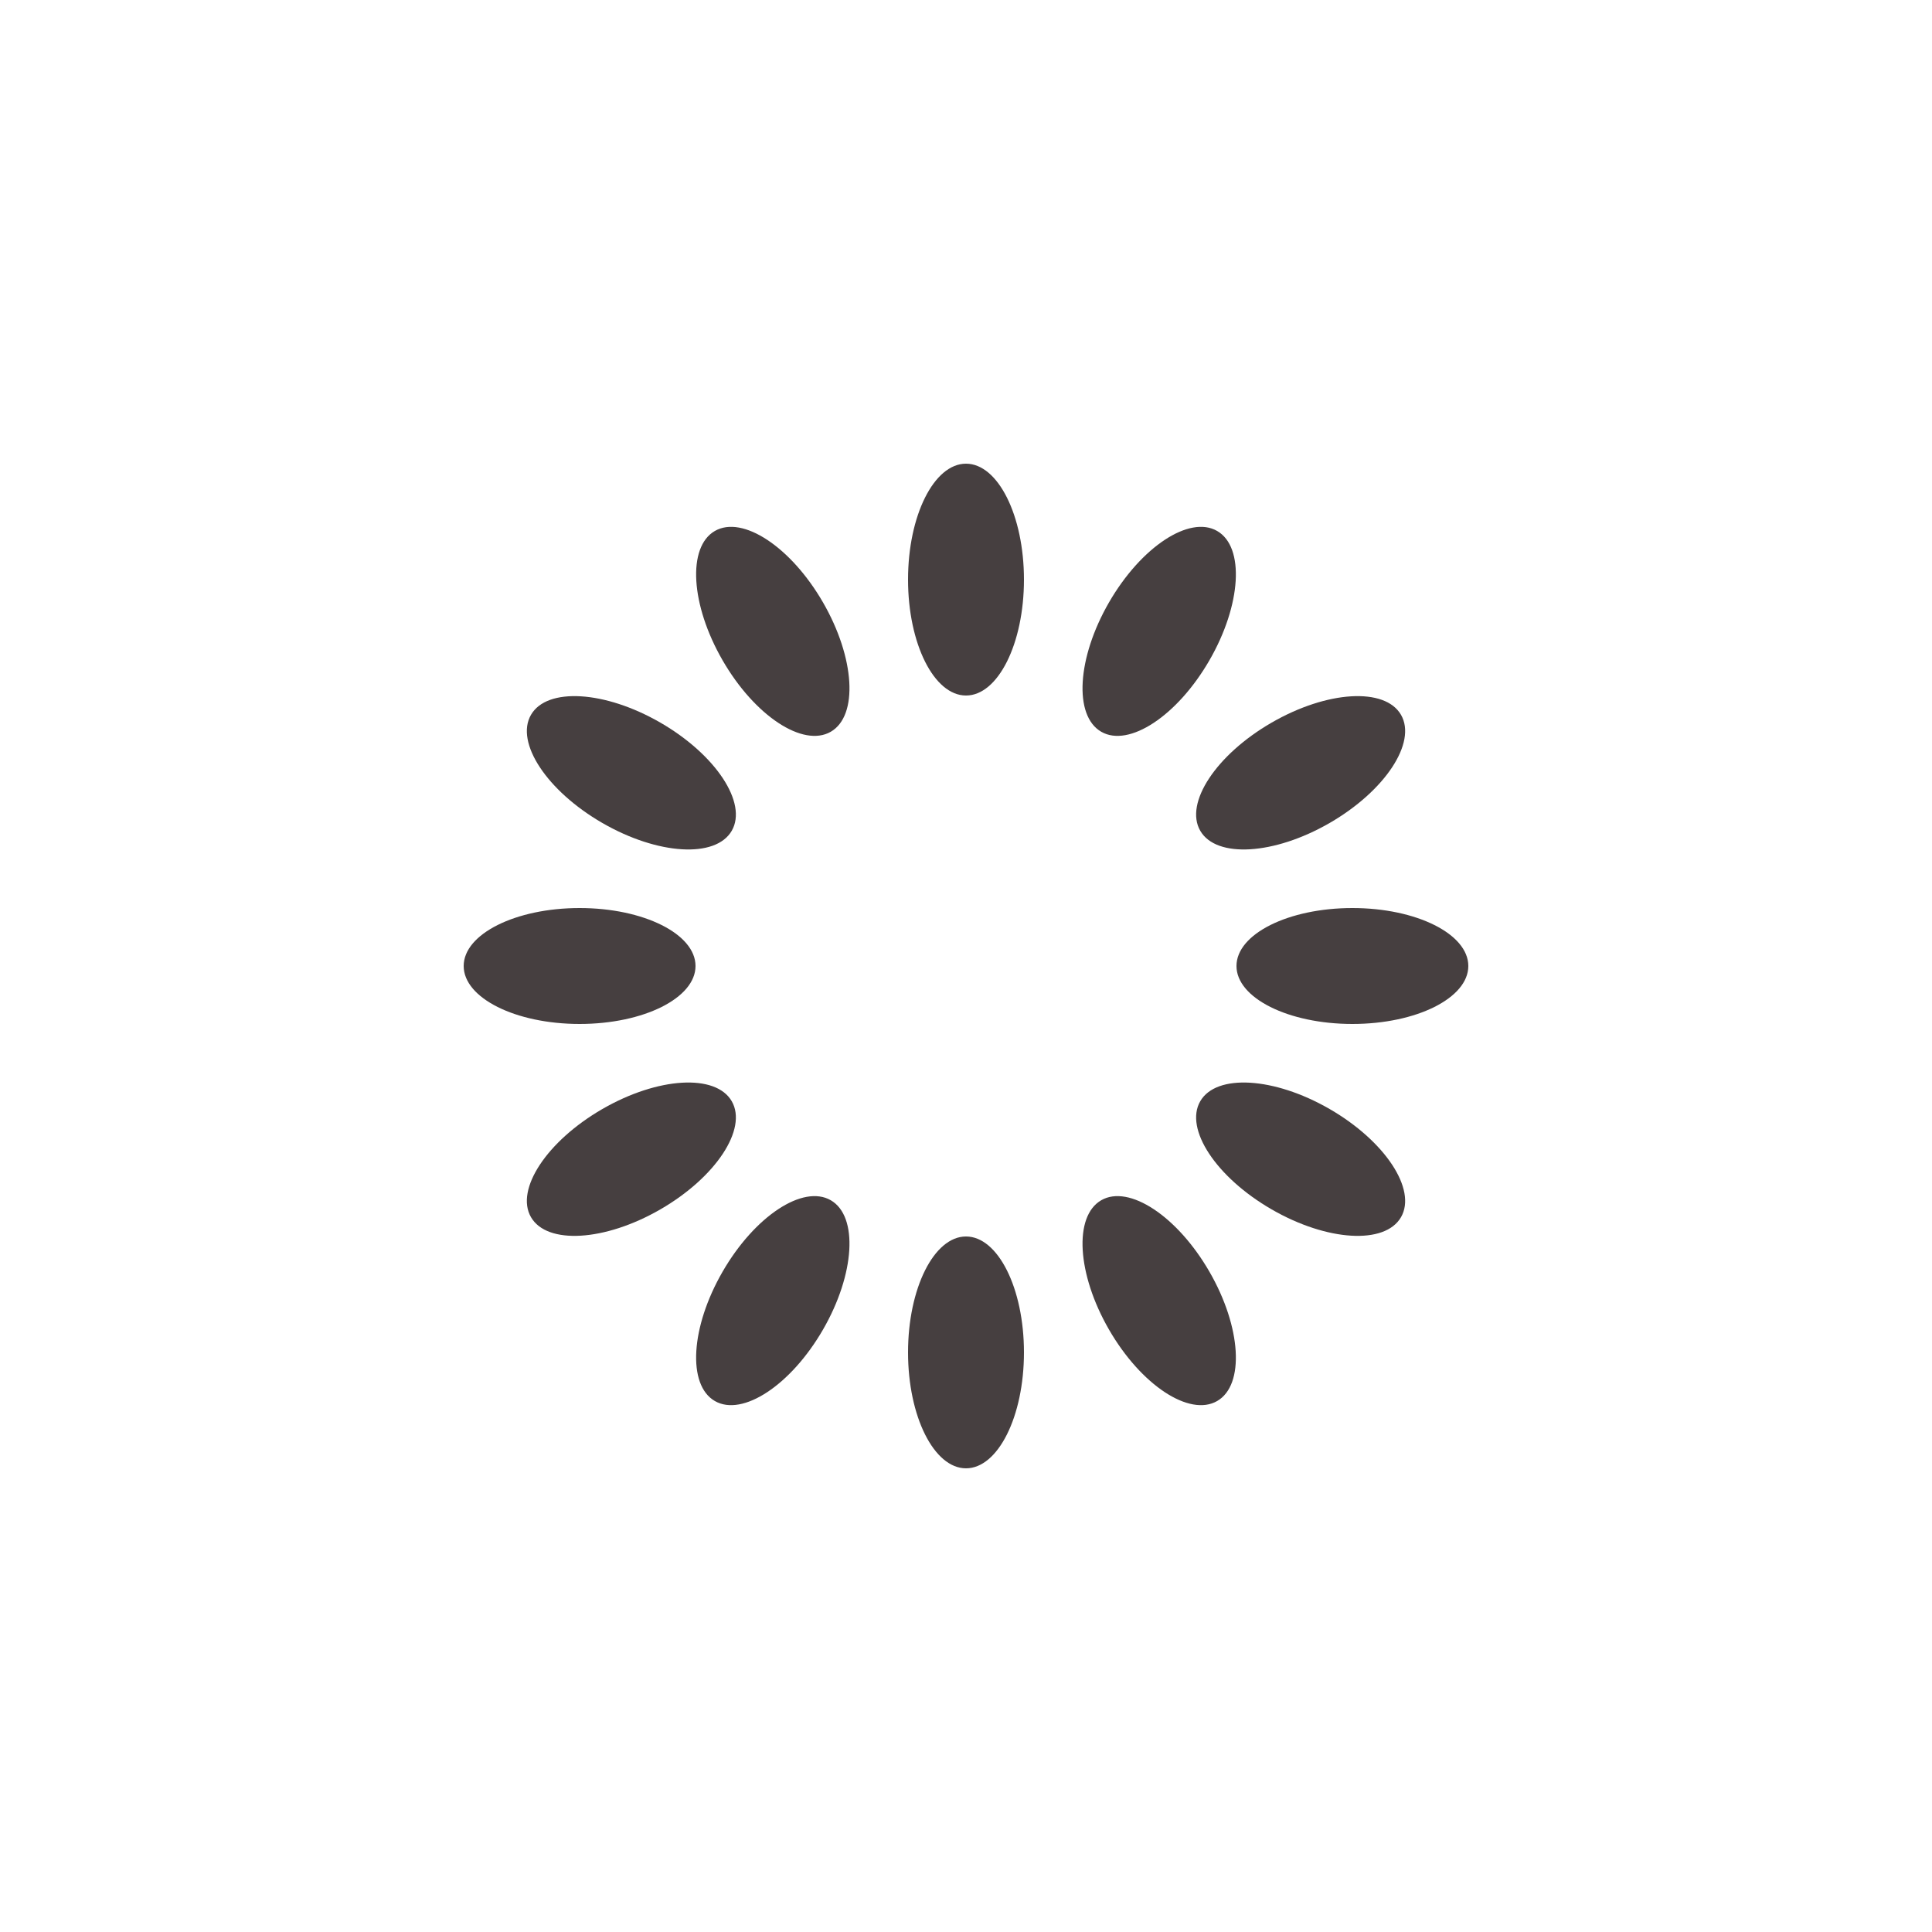
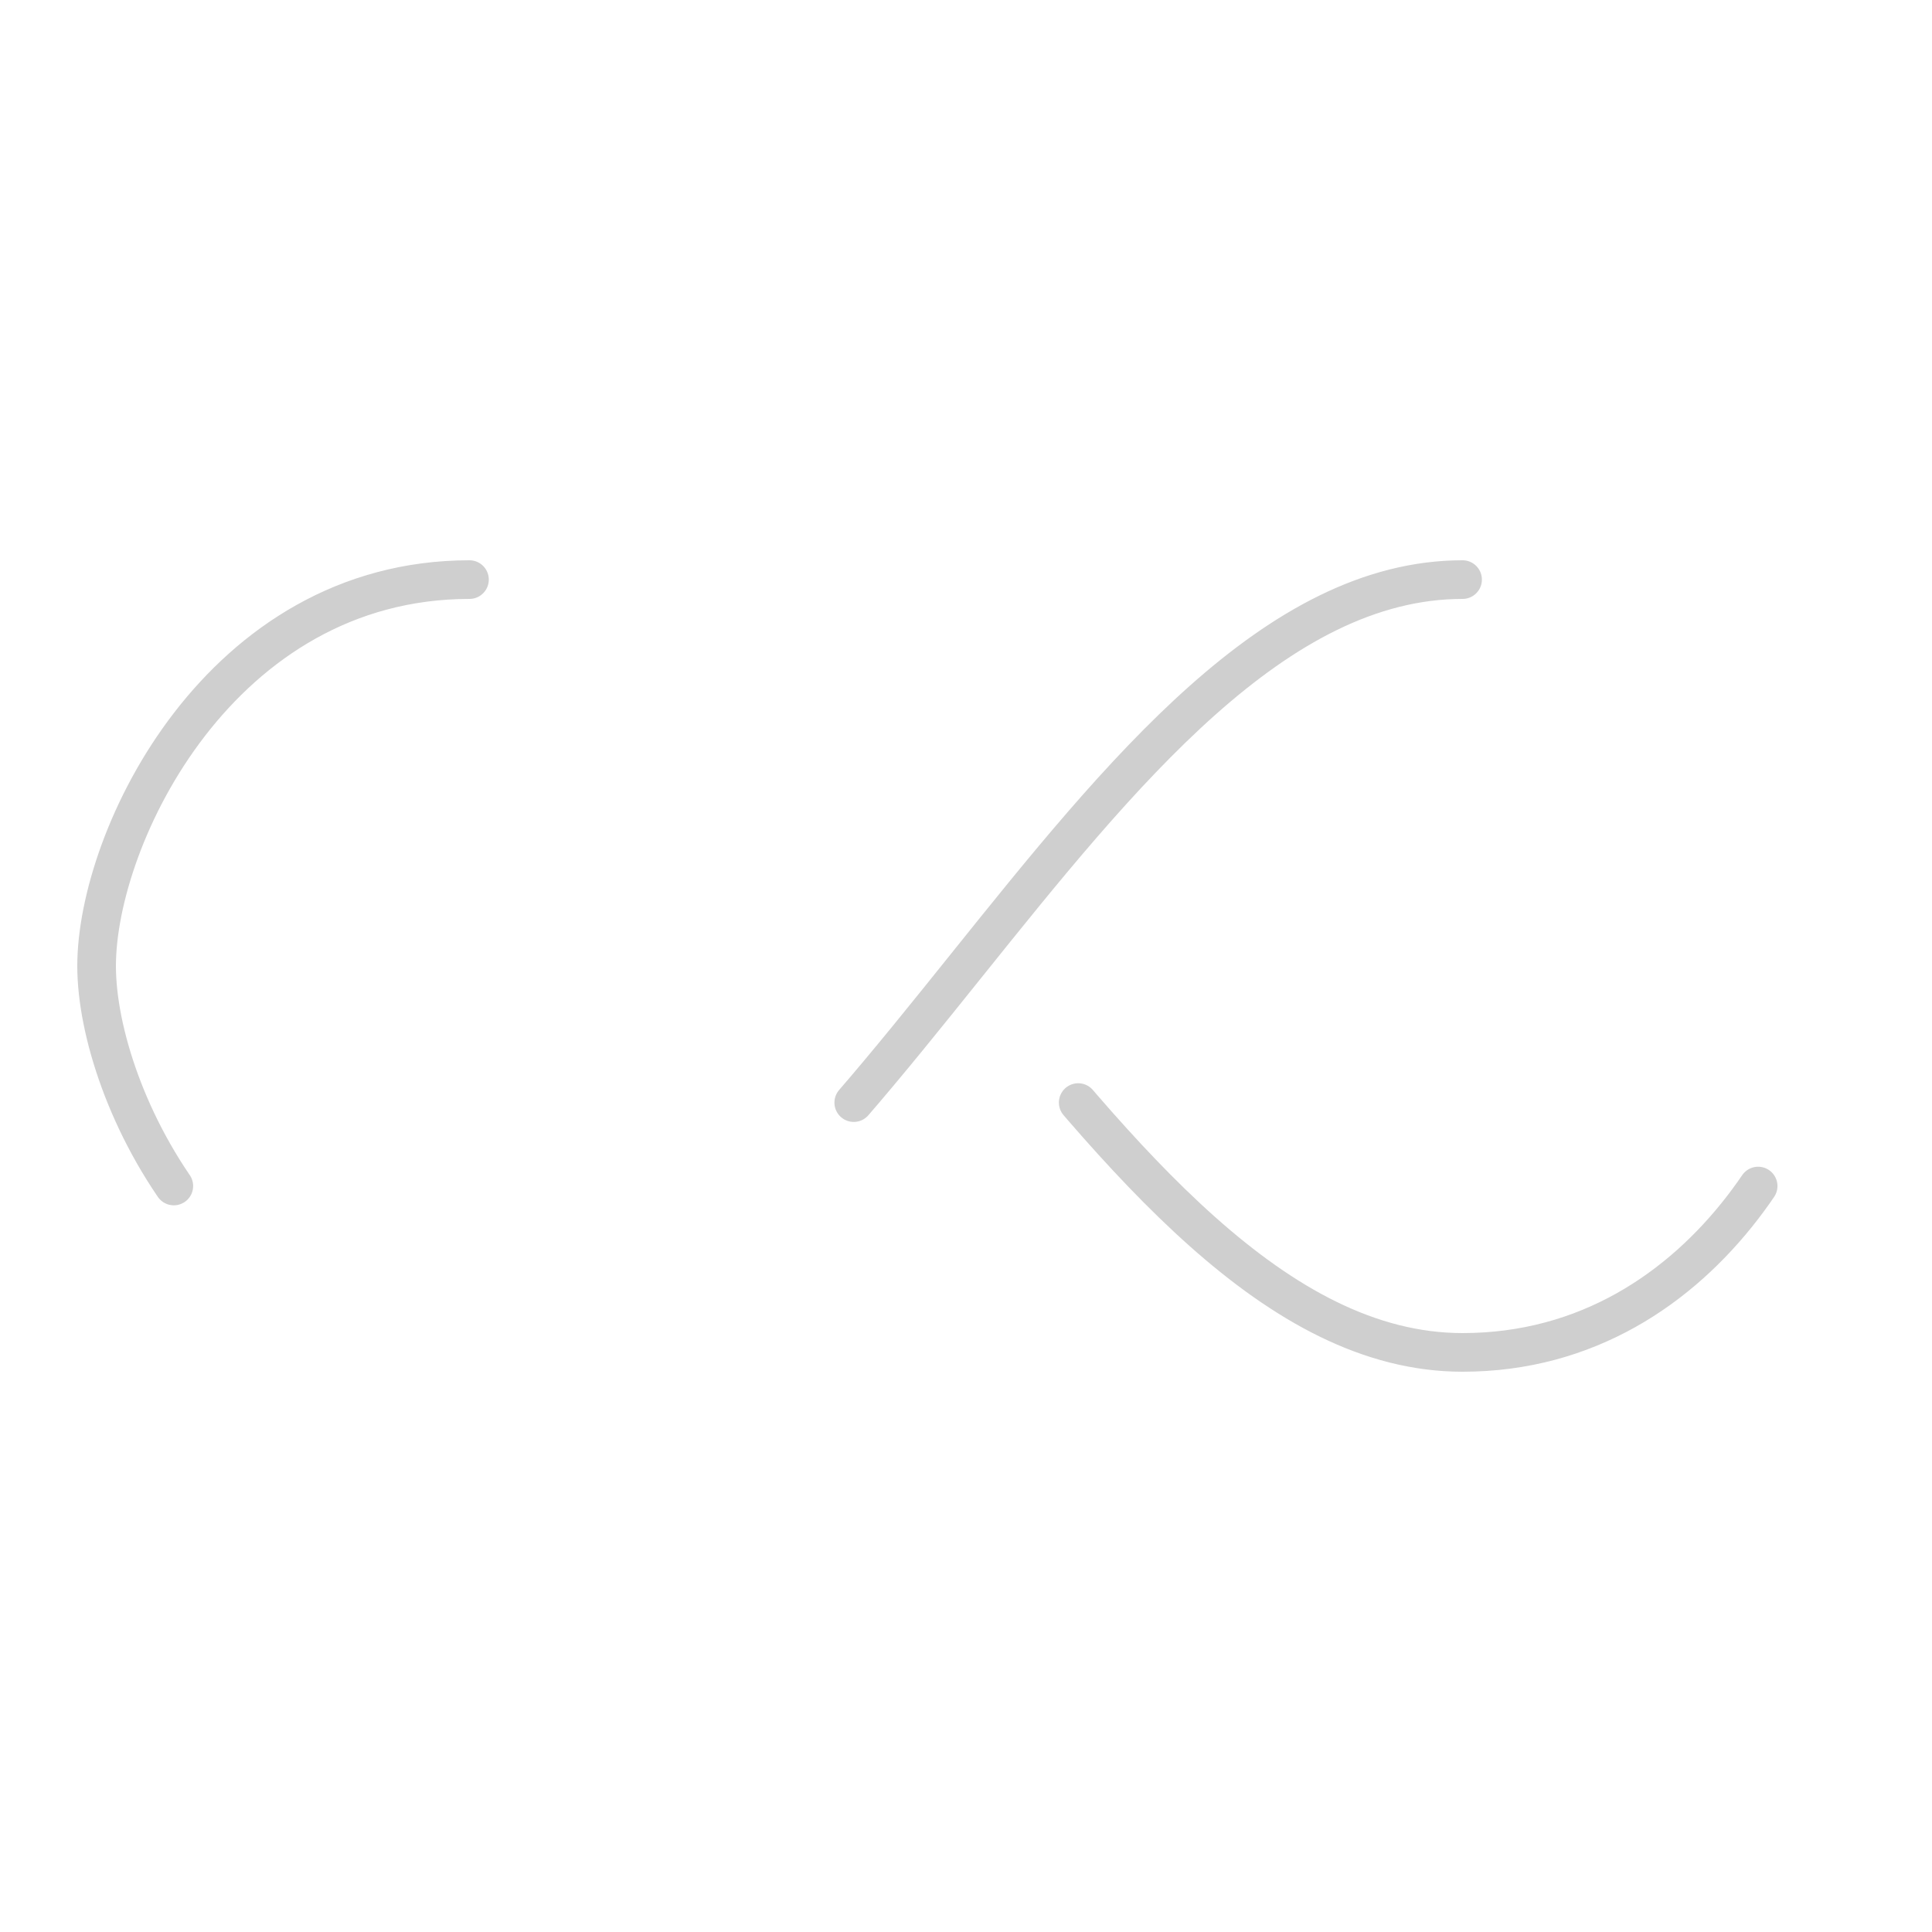
- <svg xmlns="http://www.w3.org/2000/svg" style="margin: auto; background: rgb(255, 255, 255); display: block; shape-rendering: auto;" width="400px" height="400px" viewBox="0 0 100 100" preserveAspectRatio="xMidYMid">
-   <g transform="rotate(0 50 50)">
-     <rect x="47" y="24" rx="3" ry="6" width="6" height="12" fill="#463f40">
-       <animate attributeName="opacity" values="1;0" keyTimes="0;1" dur="1s" begin="-0.917s" repeatCount="indefinite" />
-     </rect>
-   </g>
-   <g transform="rotate(30 50 50)">
-     <rect x="47" y="24" rx="3" ry="6" width="6" height="12" fill="#463f40">
-       <animate attributeName="opacity" values="1;0" keyTimes="0;1" dur="1s" begin="-0.833s" repeatCount="indefinite" />
-     </rect>
-   </g>
-   <g transform="rotate(60 50 50)">
-     <rect x="47" y="24" rx="3" ry="6" width="6" height="12" fill="#463f40">
-       <animate attributeName="opacity" values="1;0" keyTimes="0;1" dur="1s" begin="-0.75s" repeatCount="indefinite" />
-     </rect>
-   </g>
-   <g transform="rotate(90 50 50)">
-     <rect x="47" y="24" rx="3" ry="6" width="6" height="12" fill="#463f40">
-       <animate attributeName="opacity" values="1;0" keyTimes="0;1" dur="1s" begin="-0.667s" repeatCount="indefinite" />
-     </rect>
-   </g>
-   <g transform="rotate(120 50 50)">
-     <rect x="47" y="24" rx="3" ry="6" width="6" height="12" fill="#463f40">
-       <animate attributeName="opacity" values="1;0" keyTimes="0;1" dur="1s" begin="-0.583s" repeatCount="indefinite" />
-     </rect>
-   </g>
-   <g transform="rotate(150 50 50)">
-     <rect x="47" y="24" rx="3" ry="6" width="6" height="12" fill="#463f40">
-       <animate attributeName="opacity" values="1;0" keyTimes="0;1" dur="1s" begin="-0.5s" repeatCount="indefinite" />
-     </rect>
-   </g>
-   <g transform="rotate(180 50 50)">
-     <rect x="47" y="24" rx="3" ry="6" width="6" height="12" fill="#463f40">
-       <animate attributeName="opacity" values="1;0" keyTimes="0;1" dur="1s" begin="-0.417s" repeatCount="indefinite" />
-     </rect>
-   </g>
-   <g transform="rotate(210 50 50)">
-     <rect x="47" y="24" rx="3" ry="6" width="6" height="12" fill="#463f40">
-       <animate attributeName="opacity" values="1;0" keyTimes="0;1" dur="1s" begin="-0.333s" repeatCount="indefinite" />
-     </rect>
-   </g>
-   <g transform="rotate(240 50 50)">
-     <rect x="47" y="24" rx="3" ry="6" width="6" height="12" fill="#463f40">
-       <animate attributeName="opacity" values="1;0" keyTimes="0;1" dur="1s" begin="-0.25s" repeatCount="indefinite" />
-     </rect>
-   </g>
-   <g transform="rotate(270 50 50)">
-     <rect x="47" y="24" rx="3" ry="6" width="6" height="12" fill="#463f40">
-       <animate attributeName="opacity" values="1;0" keyTimes="0;1" dur="1s" begin="-0.167s" repeatCount="indefinite" />
-     </rect>
-   </g>
-   <g transform="rotate(300 50 50)">
-     <rect x="47" y="24" rx="3" ry="6" width="6" height="12" fill="#463f40">
-       <animate attributeName="opacity" values="1;0" keyTimes="0;1" dur="1s" begin="-0.083s" repeatCount="indefinite" />
-     </rect>
-   </g>
-   <g transform="rotate(330 50 50)">
-     <rect x="47" y="24" rx="3" ry="6" width="6" height="12" fill="#463f40">
-       <animate attributeName="opacity" values="1;0" keyTimes="0;1" dur="1s" begin="0s" repeatCount="indefinite" />
-     </rect>
-   </g>
+ <svg xmlns="http://www.w3.org/2000/svg" style="margin: auto; background: transparent; display: block; shape-rendering: auto;" width="800px" height="800px" viewBox="0 0 100 100" preserveAspectRatio="xMidYMid">
+   <path fill="none" stroke="#cfcfcf" stroke-width="2" stroke-dasharray="42.765 42.765" d="M24.3 30C11.4 30 5 43.3 5 50s6.4 20 19.3 20c19.3 0 32.1-40 51.4-40 C88.6 30 95 43.3 95 50s-6.4 20-19.3 20C56.4 70 43.6 30 24.3 30z" stroke-linecap="round" style="transform:scale(1);transform-origin:50px 50px">
+     <animate attributeName="stroke-dashoffset" repeatCount="indefinite" dur="1s" keyTimes="0;1" values="0;256.589" />
+   </path>
</svg>
